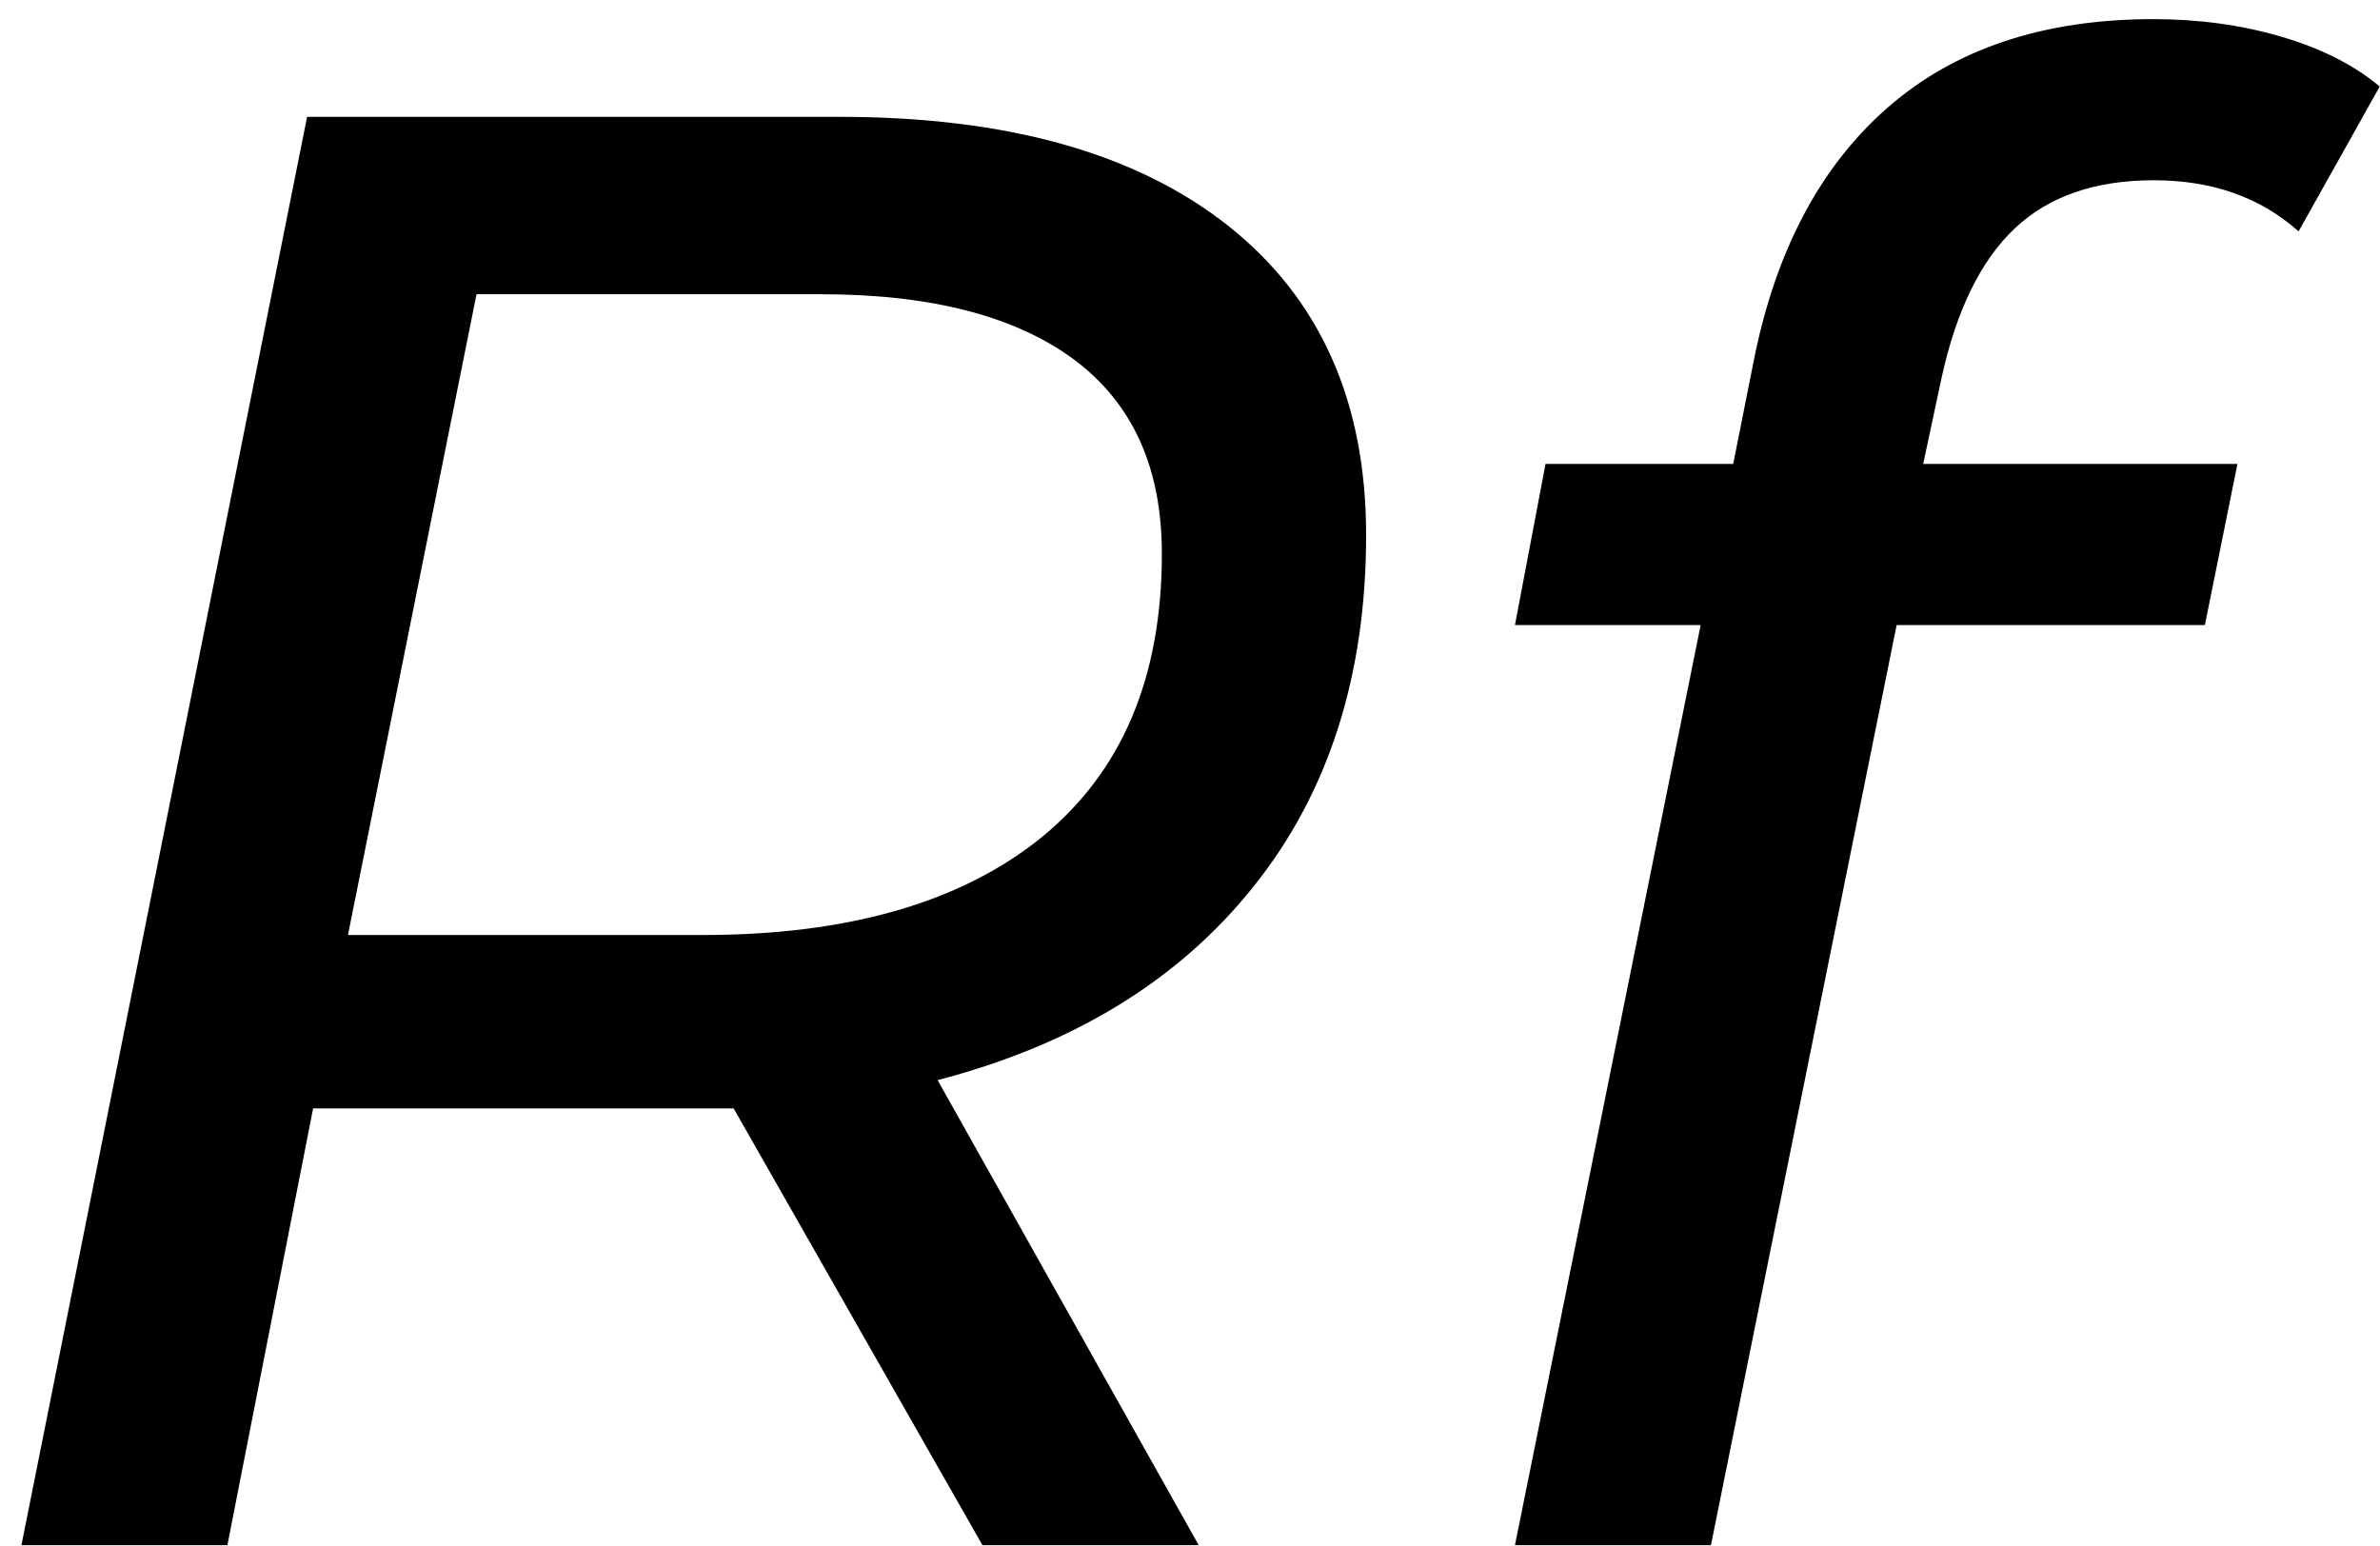
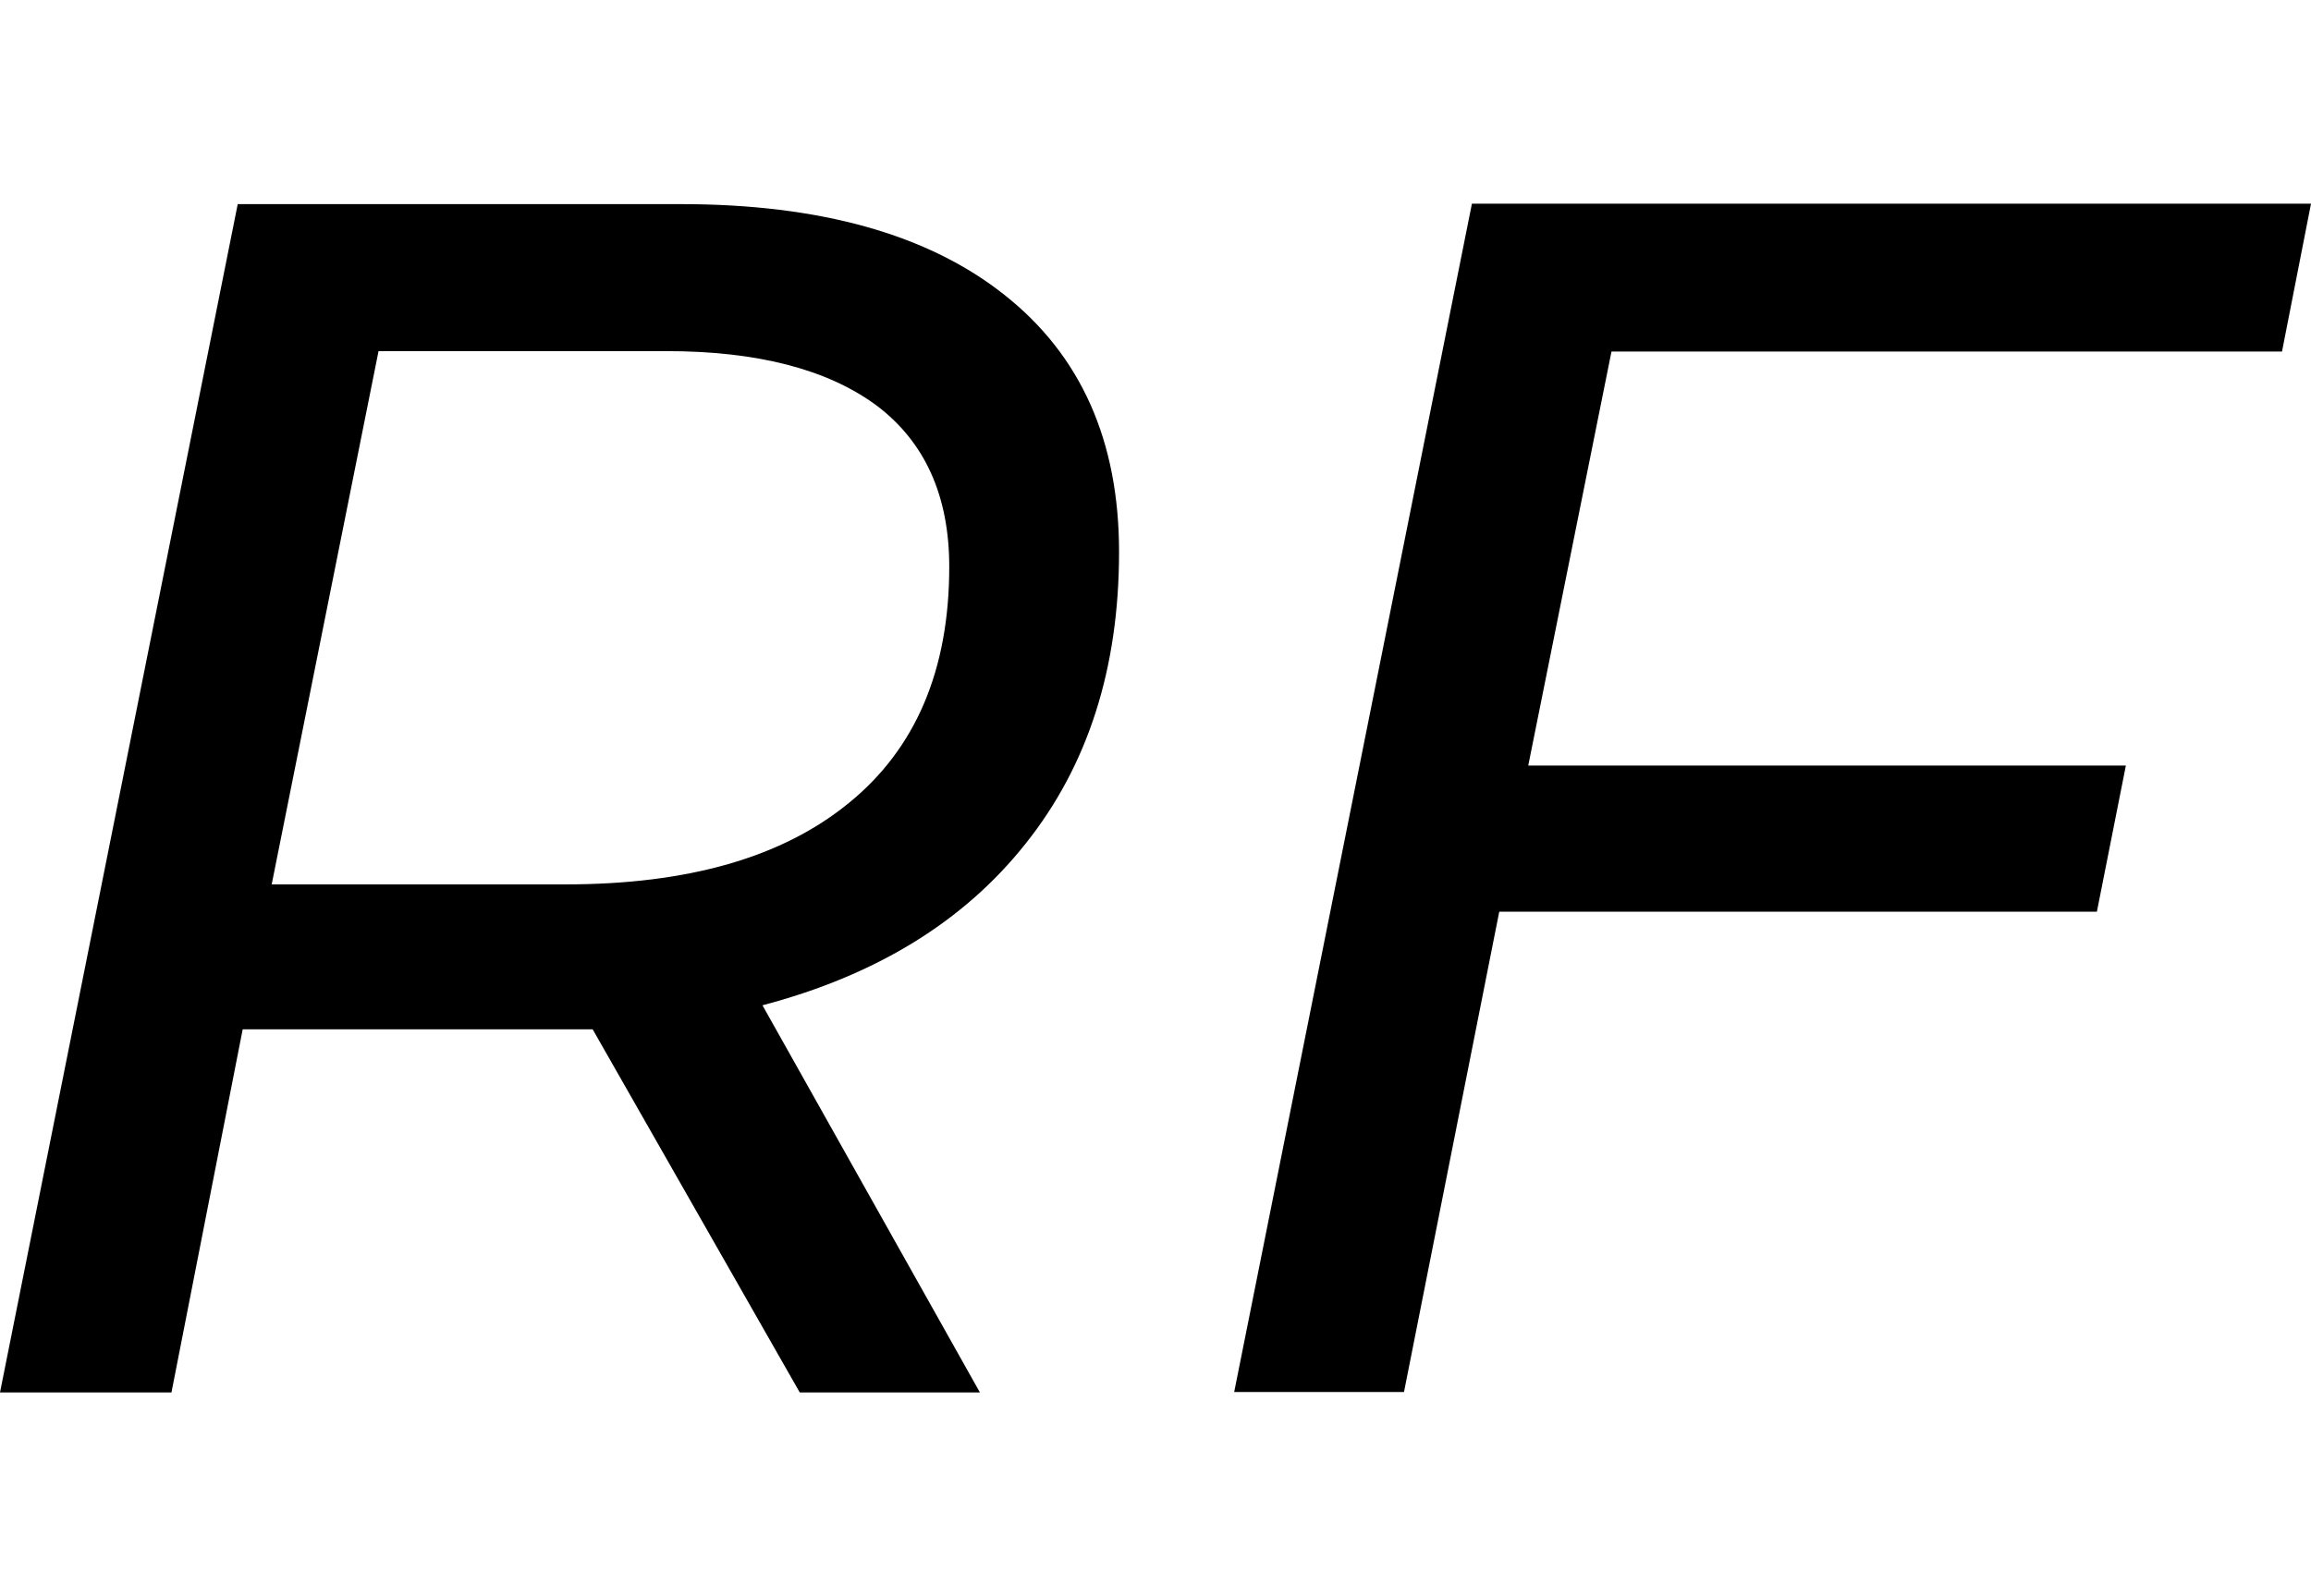
- <svg xmlns="http://www.w3.org/2000/svg" version="1.1" id="Layer_1" x="0px" y="0px" viewBox="0 0 833.1 540.9" style="enable-background:new 0 0 833.1 540.9;" xml:space="preserve">
-   <path d="M438.9,310.2c-26.2,32.9-63.1,55.5-110.7,67.9l91.4,162.8h-75.7l-87.1-152.9h-13.6H109.6l-30,152.9H7.5l100-500h186.4  c58.6,0,103.9,12.7,136.1,38.2c32.1,25.5,48.2,61.5,48.2,108.2C478.2,236.4,465.1,277.4,438.9,310.2z M364.6,293.1  c28.1-22.9,42.1-55.9,42.1-99.3c0-30-10.2-52.6-30.7-67.9c-20.5-15.2-50-22.9-88.6-22.9H166.8l-45,224.3h123.6  C296.7,327.4,336.5,315.9,364.6,293.1z M705.3,79.9c-11.9,11.2-20.5,28.7-25.7,52.5l-6.4,30h110l-11.4,56.4H663.9l-65,322.1h-68.6  l65-322.1h-65l10.7-56.4h65.7l7.1-35.7c7.6-38.6,23.2-68.2,46.8-88.9s54.6-31.1,93.2-31.1c15.7,0,30.6,2,44.6,6.1  c14,4.1,25.6,9.9,34.6,17.5L804.6,81c-13.3-11.9-30.2-17.9-50.7-17.9C733.4,63.1,717.2,68.7,705.3,79.9z" />
+ <svg xmlns="http://www.w3.org/2000/svg" version="1.1" id="Layer_1" x="0px" y="0px" viewBox="0 0 558 385.4" style="enable-background:new 0 0 558 385.4;" xml:space="preserve">
+   <g>
+     <path d="M247.6,203.8c-15,18.9-36.2,31.8-63.5,39l52.5,93.5h-43.5l-50-87.7h-7.8H58.6l-17.2,87.7H0l57.4-287h107   c33.6,0,59.7,7.3,78.1,21.9c18.5,14.6,27.7,35.3,27.7,62.1C270.2,161.4,262.7,184.9,247.6,203.8z M205,193.9   c16.1-13.1,24.2-32.1,24.2-57c0-17.2-5.9-30.2-17.6-39c-11.8-8.7-28.7-13.1-50.8-13.1H91.4L65.6,213.6h70.9   C166.1,213.6,188.9,207.1,205,193.9z" />
+     <path d="M389.1,84.9l-20.1,100h144.3l-7,35.3H362l-23,116h-41l57.4-287H558l-7,35.7H389.1z" />
+   </g>
</svg>
